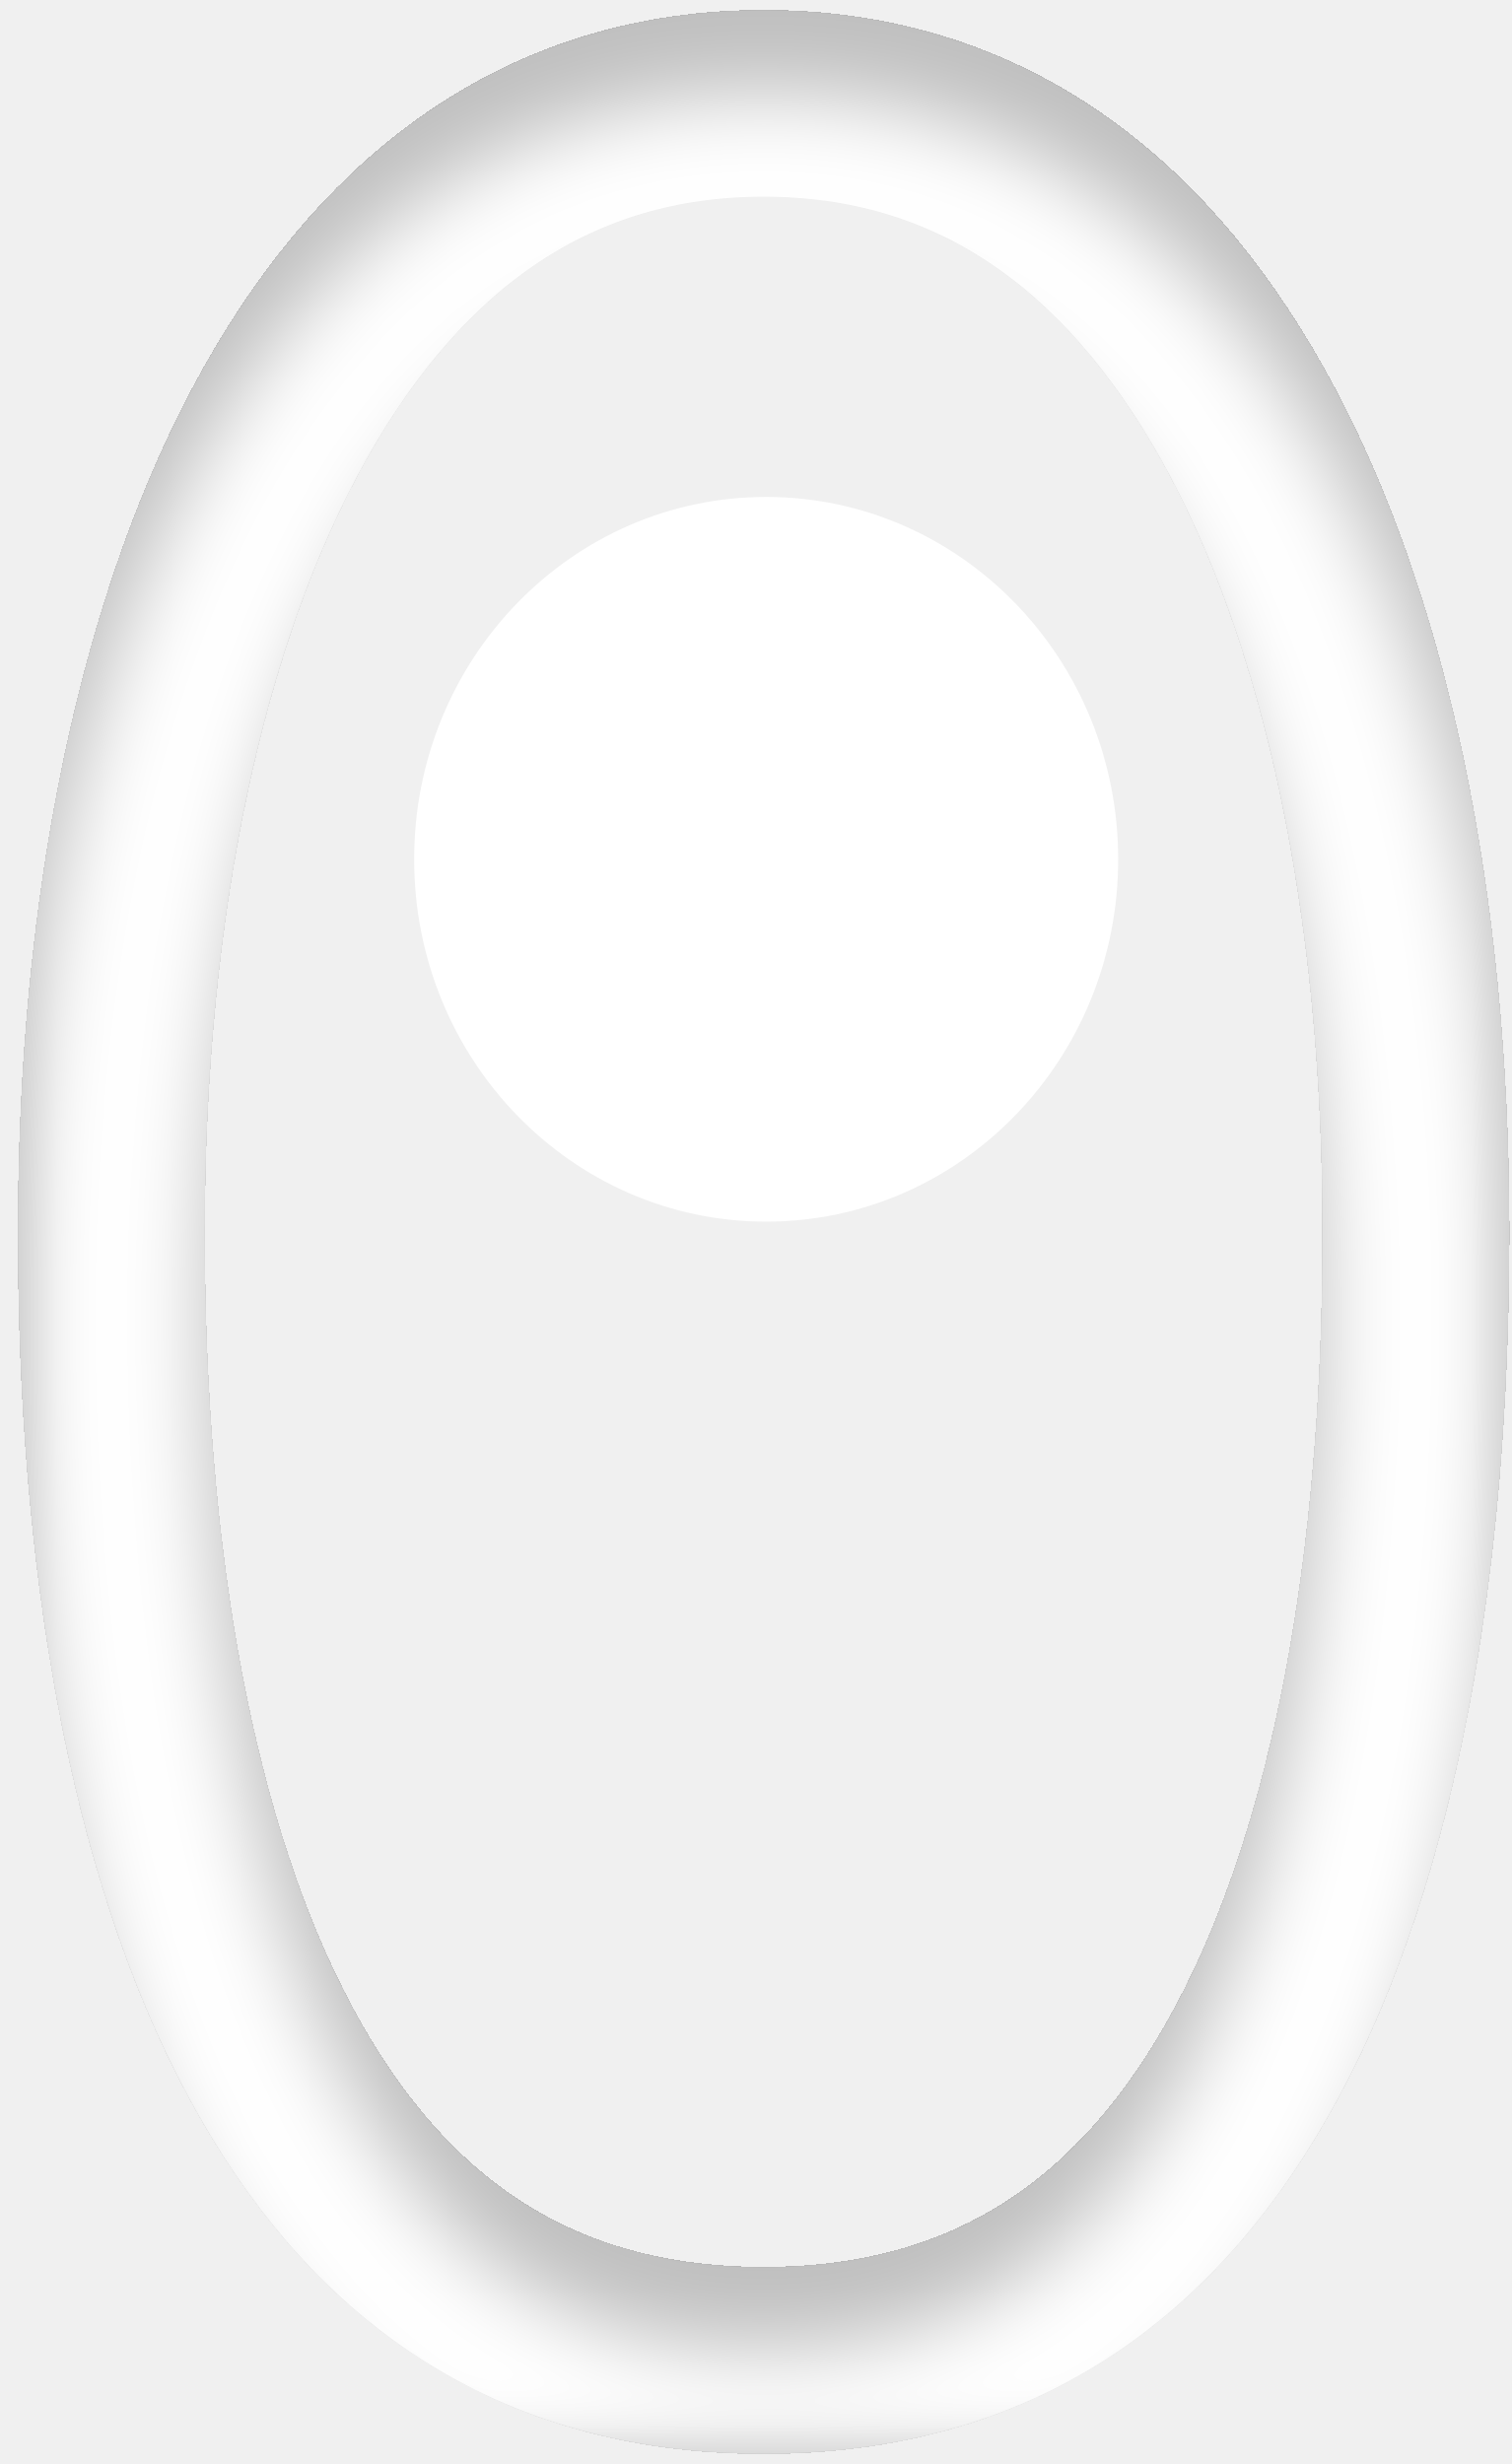
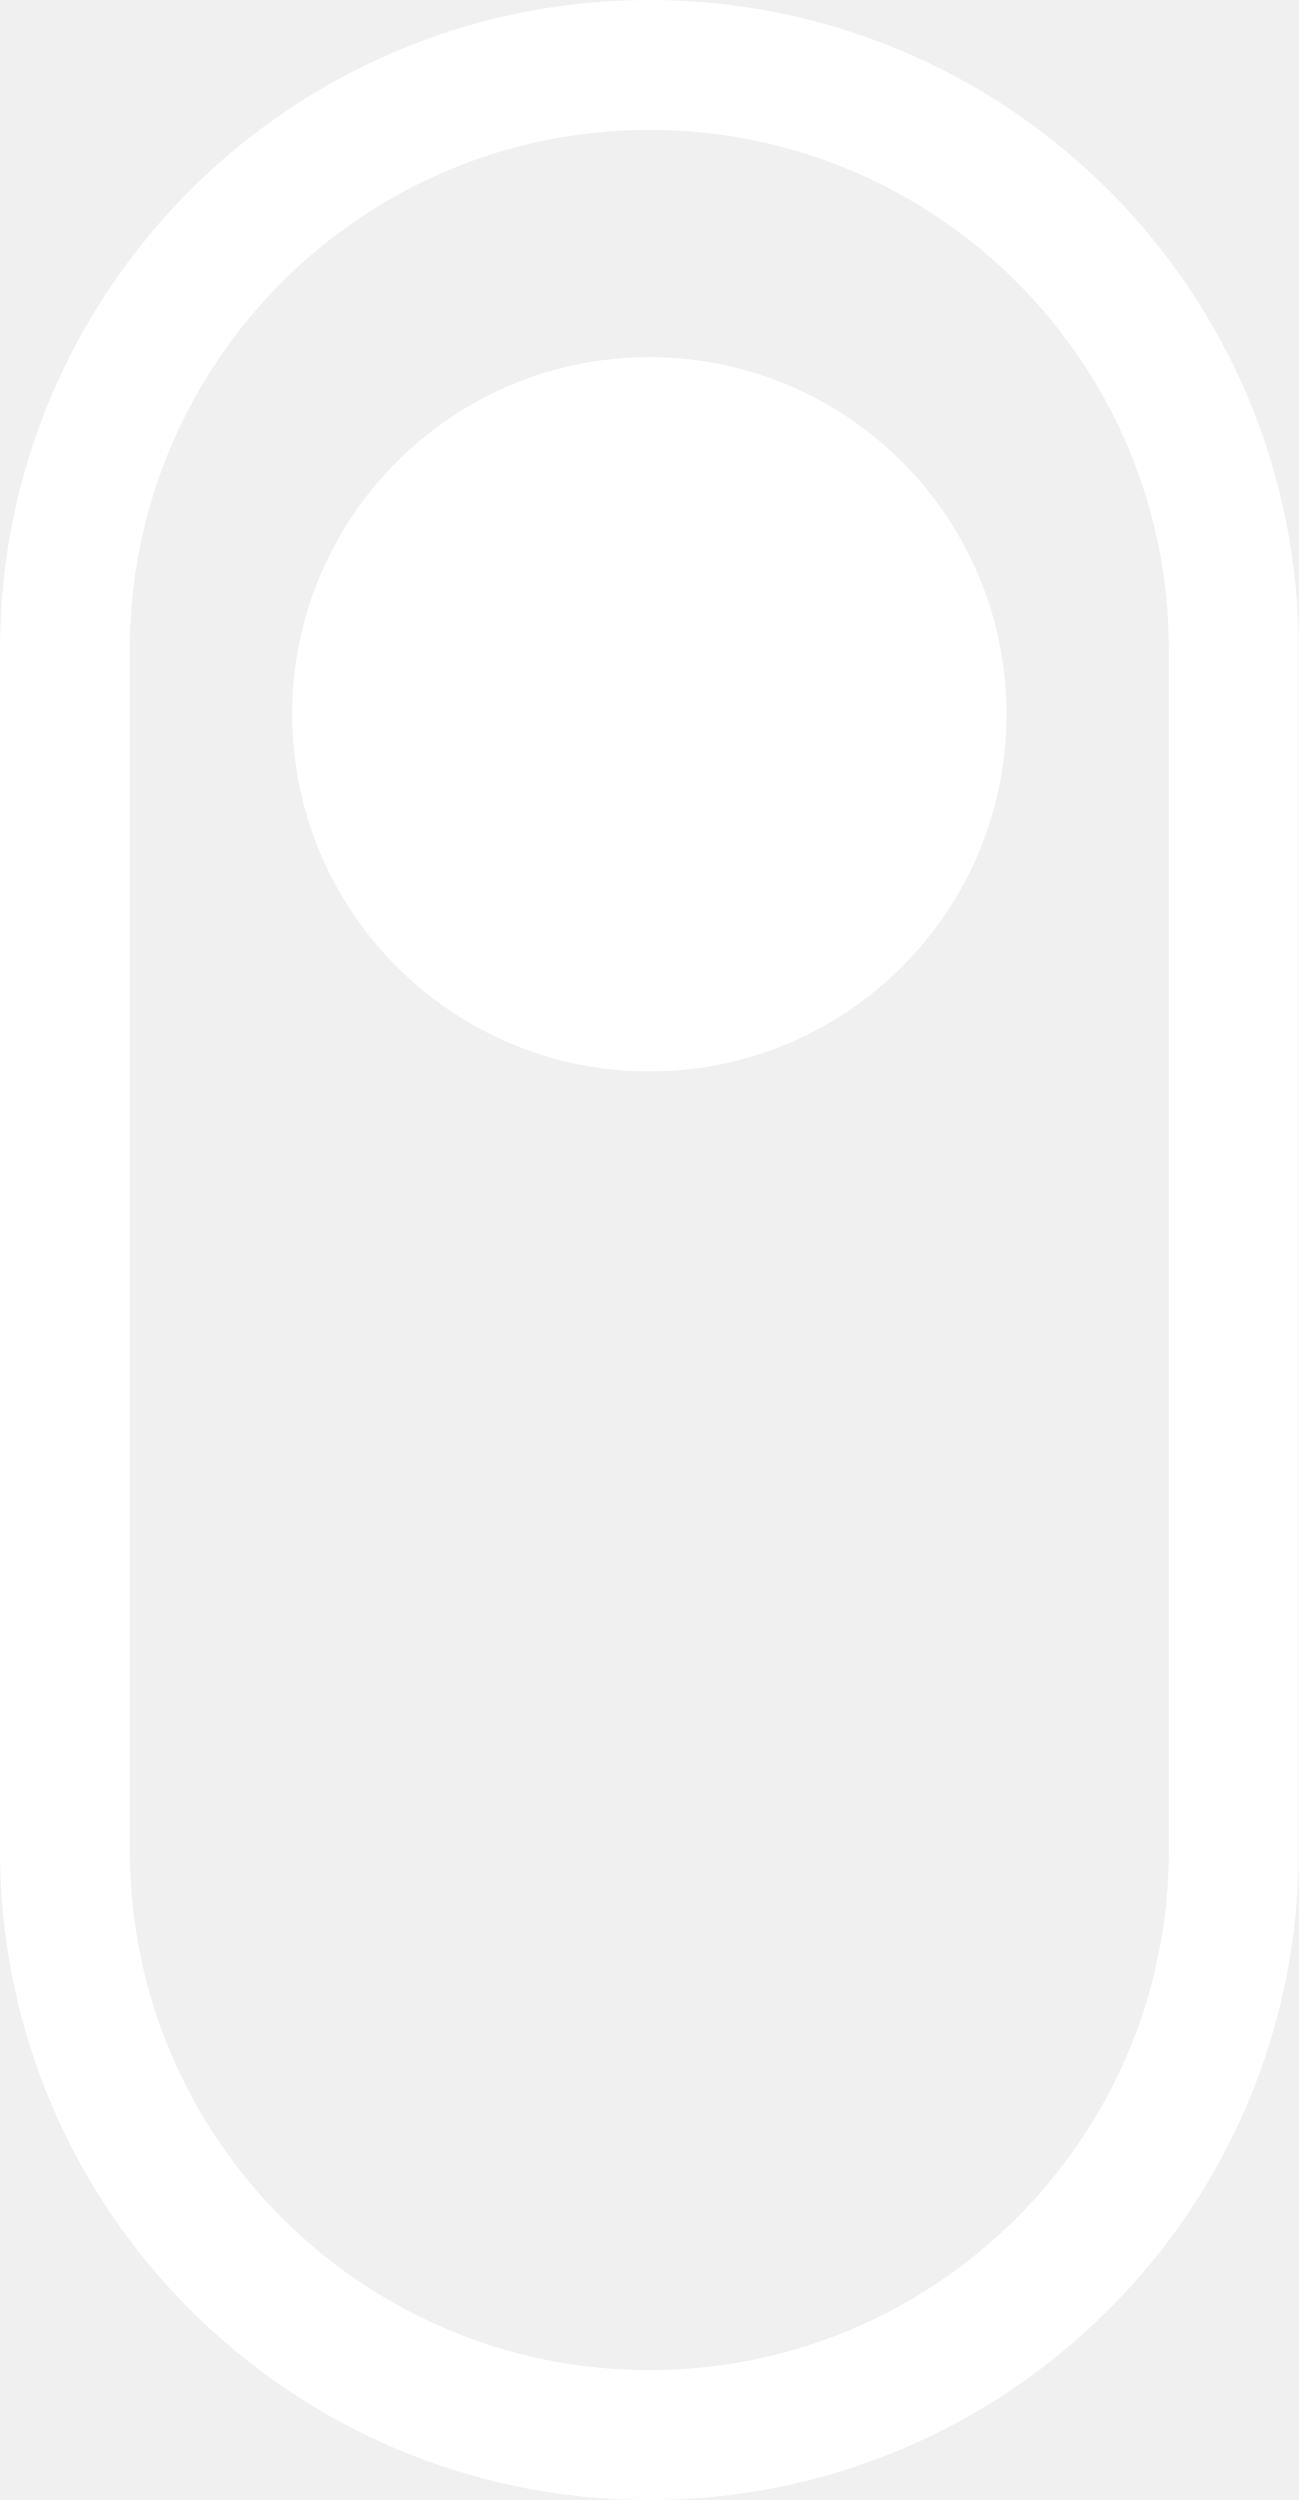
- <svg width="73" height="119" viewBox="0 0 73 119" fill="none">
-   <g filter="url(#filter0_i)">
-     <path d="M68.379 59.5C68.379 75.462 65.94 89.354 60.71 99.09C55.634 108.541 48.033 114 36.879 114C25.725 114 18.124 108.541 13.048 99.09C7.819 89.354 5.379 75.462 5.379 59.5C5.379 43.658 8.282 29.753 13.759 19.981C19.145 10.374 26.813 5 36.879 5C46.946 5 54.614 10.374 59.999 19.981C65.477 29.753 68.379 43.658 68.379 59.5Z" stroke="white" stroke-width="9" />
+ <svg class="scroll stagger1" width="40" height="77" viewBox="0 0 40 77">
+   <g id="scroll" transform="translate(-253 -787)">
+     <g id="Rectangle_12" data-name="Rectangle 12" transform="translate(253 787)" fill="none" stroke="#fff" stroke-width="4">
+       <rect width="40" height="77" rx="20" stroke="none" />
+       <rect x="2" y="2" width="36" height="73" rx="18" fill="none" />
+     </g>
+     <circle class="circle" id="Ellipse_1" data-name="Ellipse 1" cx="11" cy="11" r="11" transform="translate(262 798)" fill="#fff" />
  </g>
-   <ellipse rx="17" ry="17.5" transform="matrix(-1 0 0 1 37 41.5)" fill="white" />
-   <defs>
-     <filter id="filter0_i" x="0.879" y="0.5" width="72" height="122" filterUnits="userSpaceOnUse" color-interpolation-filters="sRGB">
-       <feFlood flood-opacity="0" result="BackgroundImageFix" />
-       <feBlend mode="normal" in="SourceGraphic" in2="BackgroundImageFix" result="shape" />
-       <feColorMatrix in="SourceAlpha" type="matrix" values="0 0 0 0 0 0 0 0 0 0 0 0 0 0 0 0 0 0 127 0" result="hardAlpha" />
-       <feOffset dy="4" />
-       <feGaussianBlur stdDeviation="2" />
-       <feComposite in2="hardAlpha" operator="arithmetic" k2="-1" k3="1" />
-       <feColorMatrix type="matrix" values="0 0 0 0 0 0 0 0 0 0 0 0 0 0 0 0 0 0 0.25 0" />
-       <feBlend mode="normal" in2="shape" result="effect1_innerShadow" />
-     </filter>
-   </defs>
</svg>
